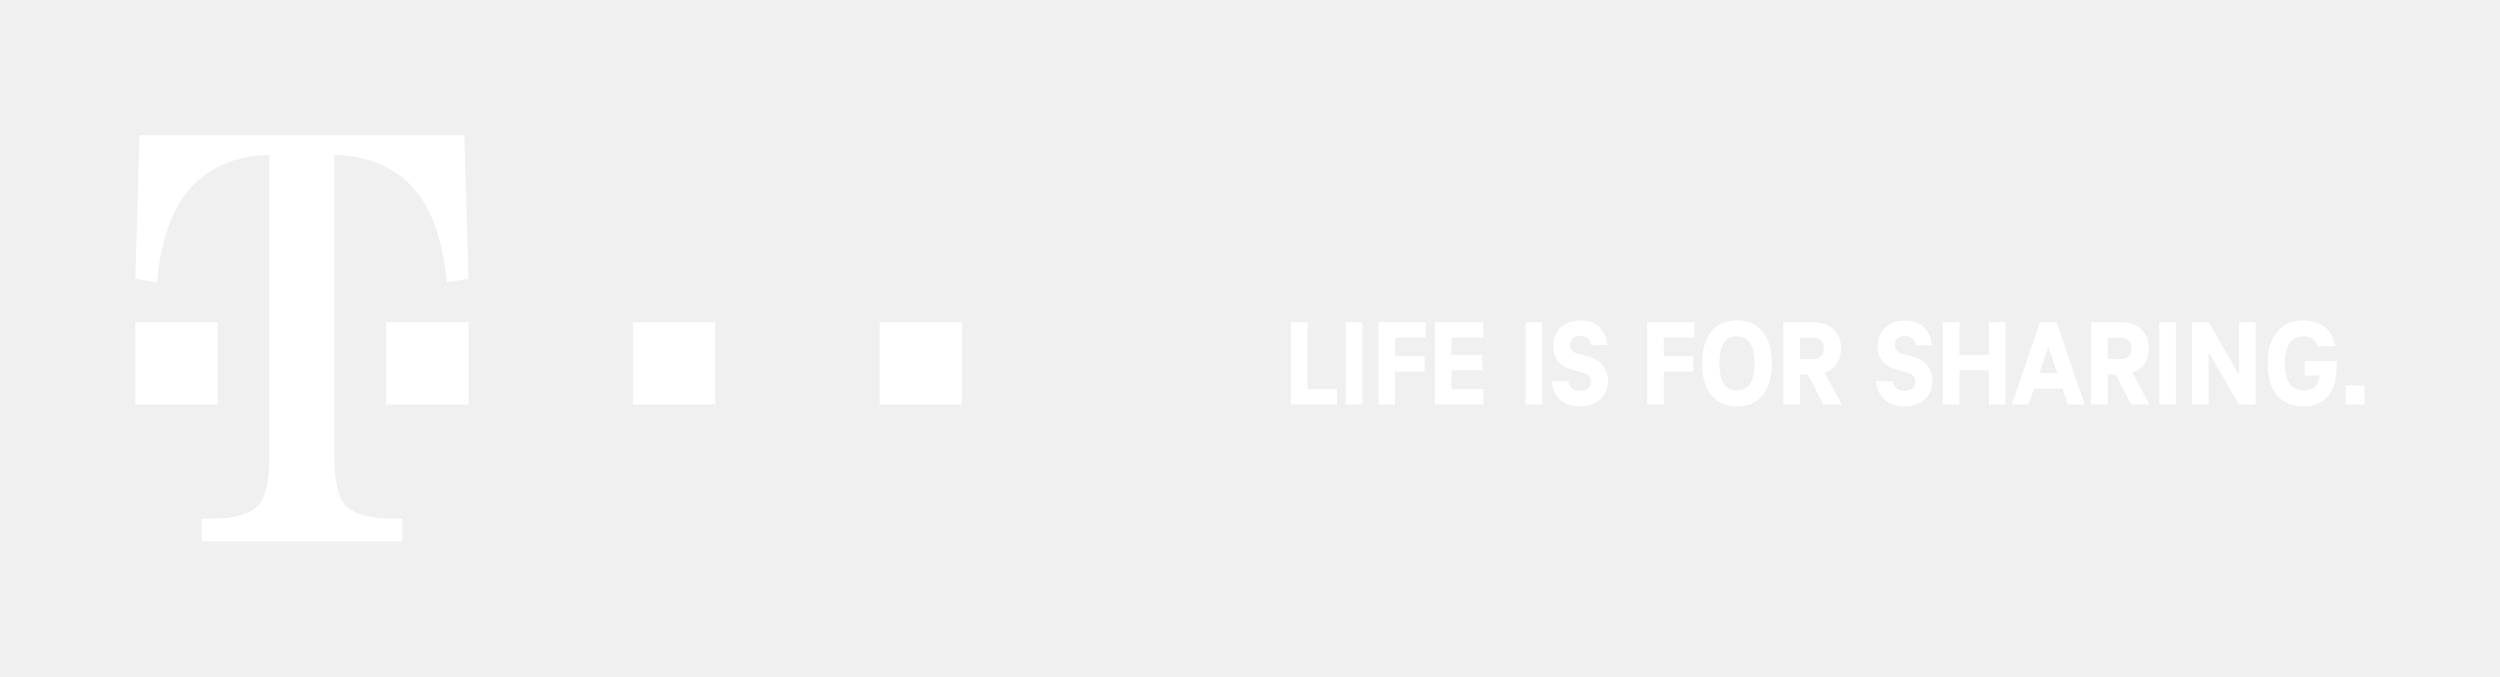
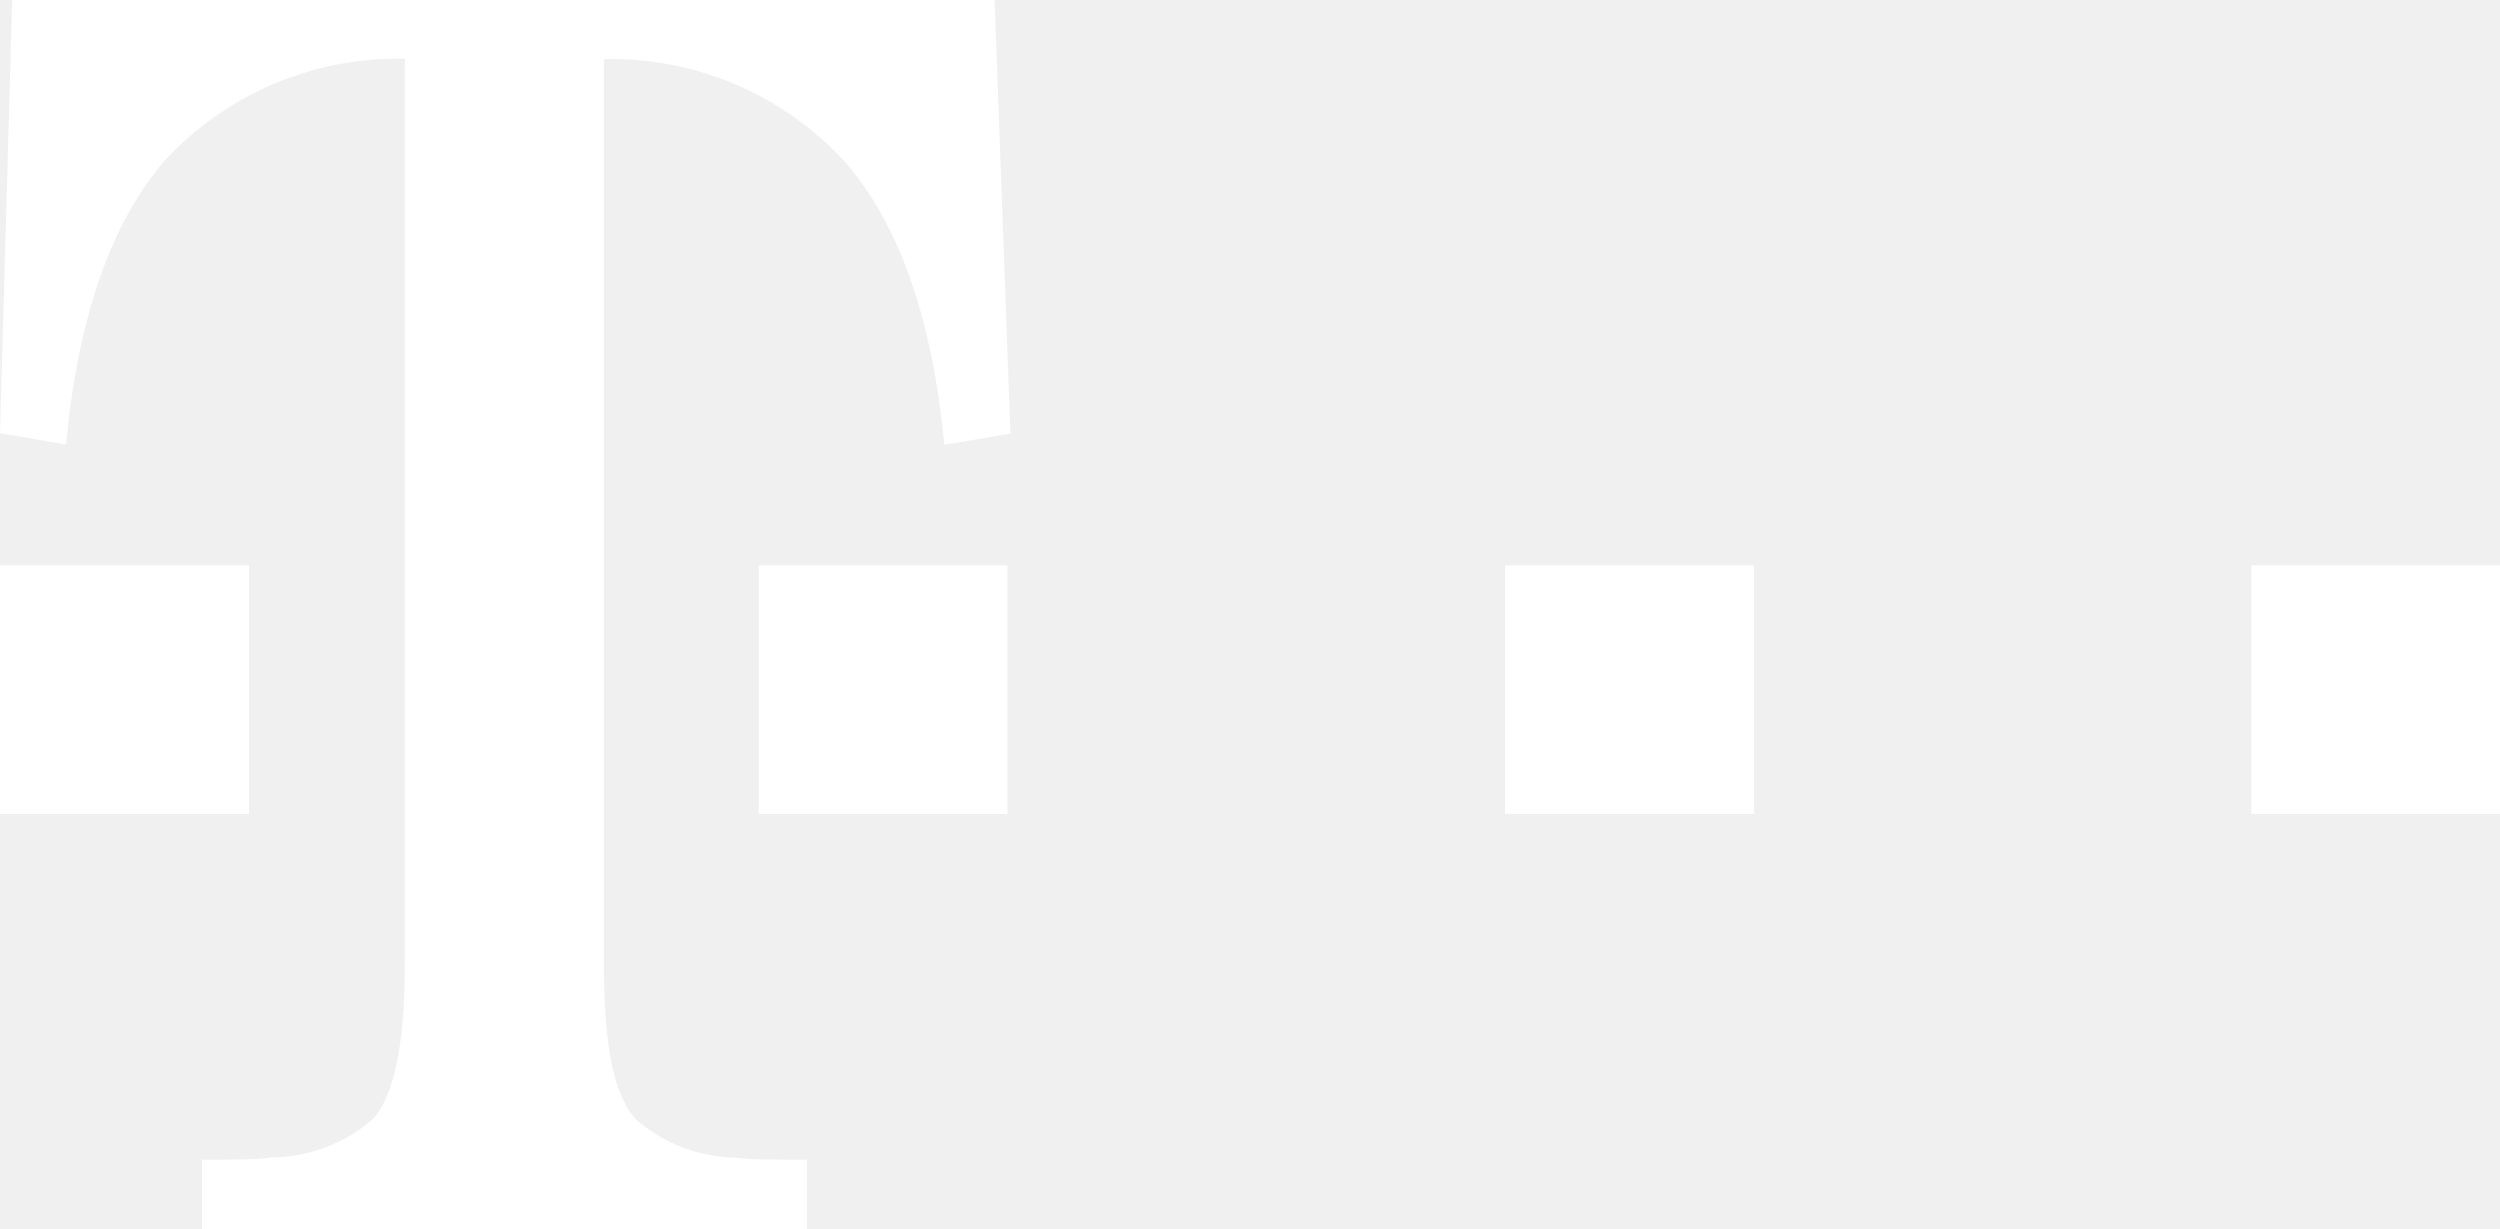
- <svg xmlns="http://www.w3.org/2000/svg" version="1.1" x="0px" y="0px" viewBox="0 0 261.72 70.87" style="enable-background:new 0 0 261.72 70.87;" xml:space="preserve">
-   <style type="text/css">
- 	.st0{fill:none;}
- 	.st1{fill:#FFFFFF;}
- </style>
-   <g id="BoundingBox">
-     <rect class="st0" width="261.72" height="70.87" />
-   </g>
-   <g id="Logo_and_Slogan">
-     <g>
-       <polygon class="st1" points="135.14,33.73 136.88,33.73 136.88,40.73 139.96,40.73 139.96,42.35 135.14,42.35   " />
-       <polygon class="st1" points="140.88,33.73 141.75,33.73 142.62,33.73 142.62,42.35 140.88,42.35   " />
-       <polygon class="st1" points="146.05,35.34 146.05,37.29 149.13,37.29 149.13,38.9 146.05,38.9 146.05,42.35 144.31,42.35     144.31,33.73 149.25,33.73 149.25,35.34   " />
-       <polygon class="st1" points="151.95,35.34 151.95,37.16 155.15,37.16 155.15,38.77 151.95,38.77 151.95,40.73 155.28,40.73     155.28,42.35 150.21,42.35 150.21,33.73 155.28,33.73 155.28,35.34   " />
-       <polygon class="st1" points="159.71,33.73 160.58,33.73 161.45,33.73 161.45,42.35 159.71,42.35   " />
-       <path class="st1" d="M162.44,39.91h1.73c0.15,0.72,0.63,1.01,1.26,1.01c0.75,0,1.12-0.41,1.12-0.97c0-0.54-0.36-0.81-1.03-0.99    l-0.99-0.28c-1.38-0.37-1.92-1.37-1.92-2.45c0-1.65,1.23-2.68,2.82-2.68c1.74,0,2.68,1.01,2.85,2.59h-1.7    c-0.12-0.64-0.48-0.97-1.15-0.97c-0.59,0-1.04,0.33-1.04,0.94c0,0.61,0.4,0.83,0.88,0.95l0.99,0.27c1.28,0.33,2.08,1.28,2.08,2.51    c0,1.73-1.28,2.7-2.9,2.7C163.65,42.54,162.6,41.61,162.44,39.91z" />
-       <polygon class="st1" points="174.18,35.34 174.18,37.29 177.26,37.29 177.26,38.9 174.18,38.9 174.18,42.35 172.44,42.35     172.44,33.73 177.38,33.73 177.38,35.34   " />
-       <path class="st1" d="M178.19,38.04c0-2.79,1.29-4.5,3.65-4.5c2.36,0,3.65,1.71,3.65,4.5s-1.29,4.5-3.65,4.5    C179.48,42.54,178.19,40.82,178.19,38.04z M183.68,38.04c0-1.88-0.65-2.84-1.84-2.84c-1.2,0-1.84,0.95-1.84,2.84    s0.64,2.84,1.84,2.84C183.04,40.88,183.68,39.92,183.68,38.04z" />
-       <path class="st1" d="M189.27,39.2h-0.84v3.15h-1.74v-8.61h3.18c1.68,0,2.86,0.99,2.86,2.73c0,1.32-0.68,2.21-1.73,2.55l1.82,3.33    h-1.93L189.27,39.2z M188.43,37.59h1.35c0.68,0,1.15-0.4,1.15-1.12s-0.46-1.12-1.15-1.12h-1.35V37.59z" />
-       <path class="st1" d="M196.41,39.91h1.73c0.15,0.72,0.63,1.01,1.26,1.01c0.75,0,1.12-0.41,1.12-0.97c0-0.54-0.36-0.81-1.03-0.99    l-0.99-0.28c-1.38-0.37-1.92-1.37-1.92-2.45c0-1.65,1.23-2.68,2.82-2.68c1.74,0,2.68,1.01,2.85,2.59h-1.7    c-0.12-0.64-0.48-0.97-1.15-0.97c-0.59,0-1.04,0.33-1.04,0.94c0,0.61,0.4,0.83,0.88,0.95l0.99,0.27c1.28,0.33,2.08,1.28,2.08,2.51    c0,1.73-1.28,2.7-2.9,2.7C197.62,42.54,196.56,41.61,196.41,39.91z" />
-       <polygon class="st1" points="209.95,33.73 209.95,42.35 208.21,42.35 208.21,38.77 205.13,38.77 205.13,42.35 203.39,42.35     203.39,33.73 205.13,33.73 205.13,37.16 208.21,37.16 208.21,33.73   " />
-       <path class="st1" d="M215.91,40.68h-2.97l-0.55,1.66h-1.77l2.94-8.61h1.74l2.94,8.61h-1.77L215.91,40.68z M215.37,39.06l-0.9-2.67    h-0.08l-0.9,2.67H215.37z" />
-       <path class="st1" d="M221.49,39.2h-0.84v3.15h-1.74v-8.61h3.18c1.68,0,2.86,0.99,2.86,2.73c0,1.32-0.68,2.21-1.73,2.55l1.82,3.33    h-1.93L221.49,39.2z M220.65,37.59H222c0.68,0,1.15-0.4,1.15-1.12s-0.46-1.12-1.15-1.12h-1.35V37.59z" />
-       <polygon class="st1" points="226.05,33.73 226.92,33.73 227.79,33.73 227.79,42.35 226.05,42.35   " />
-       <polygon class="st1" points="236.14,33.73 236.14,42.35 234.39,42.35 231.29,36.96 231.21,36.96 231.21,42.35 229.47,42.35     229.47,33.73 231.24,33.73 234.33,39.15 234.41,39.15 234.41,33.73   " />
-       <path class="st1" d="M244.62,37.81v0.48c0,2.85-1.28,4.25-3.46,4.25c-2.5,0-3.77-1.74-3.77-4.5c0-2.76,1.34-4.5,3.73-4.5    c1.86,0,3.12,1.11,3.37,2.72h-1.86c-0.19-0.64-0.75-1.06-1.51-1.06c-1.23,0-1.92,0.98-1.92,2.84s0.66,2.84,1.96,2.84    c0.92,0,1.53-0.43,1.68-1.57h-1.57v-1.5H244.62z" />
-       <polygon class="st1" points="245.56,40.36 246.55,40.36 247.54,40.36 247.54,42.35 245.56,42.35   " />
-     </g>
-     <g>
-       <polygon class="st1" points="22.78,33.73 18.79,33.73 14.17,33.73 14.17,42.34 22.78,42.34   " />
-       <path class="st1" d="M14.6,14.17l-0.43,15l2.26,0.39c0.42-4.42,1.58-7.7,3.48-9.84c2-2.24,4.75-3.41,8.29-3.51V47.6    c0,2.74-0.38,4.52-1.18,5.34c-0.68,0.7-1.83,1.13-3.45,1.29c-0.48,0.04-1.3,0.06-2.46,0.06v2.4H42.1v-2.4    c-1.16,0-1.98-0.02-2.46-0.06c-1.62-0.16-2.77-0.59-3.45-1.29c-0.8-0.82-1.19-2.6-1.19-5.34V16.21c3.54,0.1,6.3,1.27,8.3,3.51    c1.9,2.14,3.06,5.42,3.48,9.84l2.26-0.39l-0.43-15H14.6z" />
-       <polygon class="st1" points="40.43,33.73 40.43,42.34 49.04,42.34 49.04,33.73 44.62,33.73   " />
-       <polygon class="st1" points="66.26,33.73 66.26,42.34 74.87,42.34 74.87,33.73 70.68,33.73   " />
-       <polygon class="st1" points="92.09,33.73 92.09,42.34 100.7,42.34 100.7,33.73 96.29,33.73   " />
-     </g>
+ <svg xmlns="http://www.w3.org/2000/svg" viewBox="0 0 75.71 37.21">
+   <defs>
+     <style>.cls-1{fill:#fff;}</style>
+   </defs>
+   <g id="Marke">
+     <path class="cls-1" d="M14.88,39.53V32h7.54v7.53Z" transform="translate(-14.88 -14.88)" />
+     <path class="cls-1" d="M37.86,39.53V32h7.53v7.53Z" transform="translate(-14.88 -14.88)" />
+     <path class="cls-1" d="M60.46,39.53V32H68v7.53Z" transform="translate(-14.88 -14.88)" />
+     <path class="cls-1" d="M83.06,39.53V32h7.53v7.53Z" transform="translate(-14.88 -14.88)" />
+     <path class="cls-1" d="M45,14.88H15.25L14.88,28l2,.34c.36-3.87,1.38-6.74,3-8.61a9.61,9.61,0,0,1,7.26-3.07V44.13c0,2.4-.34,4-1,4.67a4.73,4.73,0,0,1-3,1.13C22.68,50,22,50,21,50v2.1H39.32V50c-1,0-1.73,0-2.15-.06a4.73,4.73,0,0,1-3-1.13c-.7-.71-1-2.27-1-4.67V16.67a9.61,9.61,0,0,1,7.26,3.07q2.49,2.81,3.05,8.61l2-.34Z" transform="translate(-14.88 -14.88)" />
  </g>
</svg>
